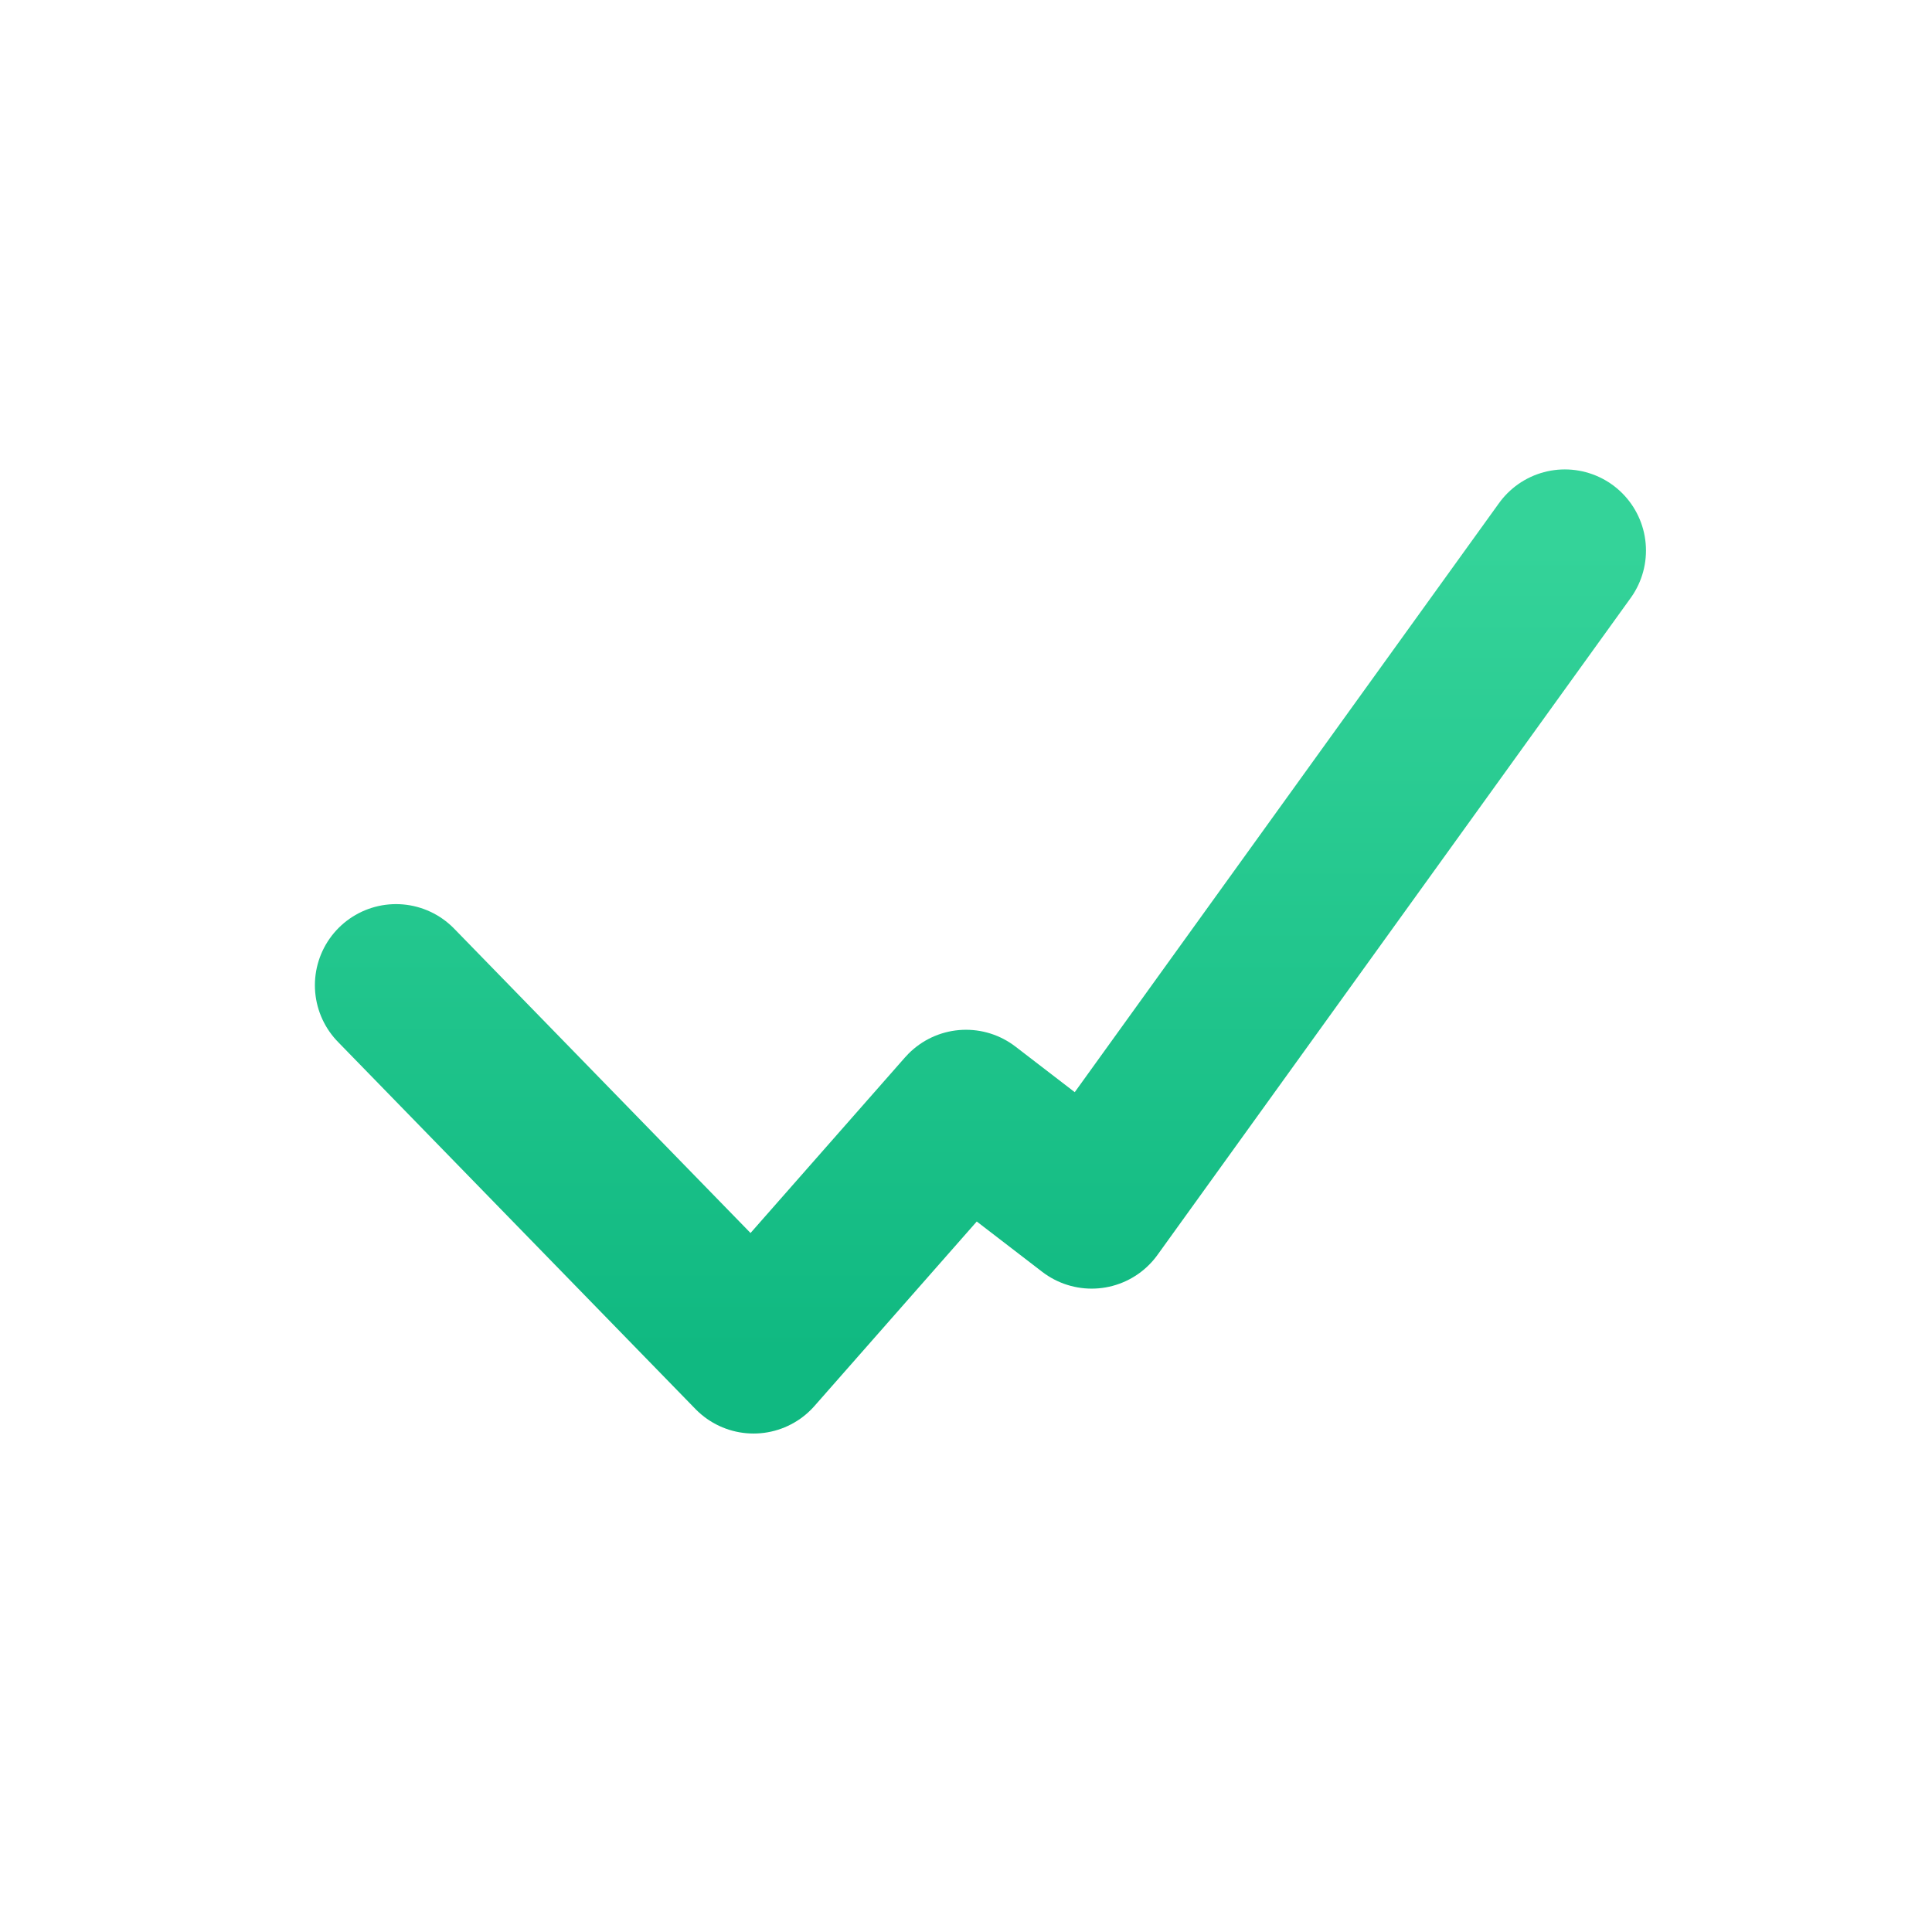
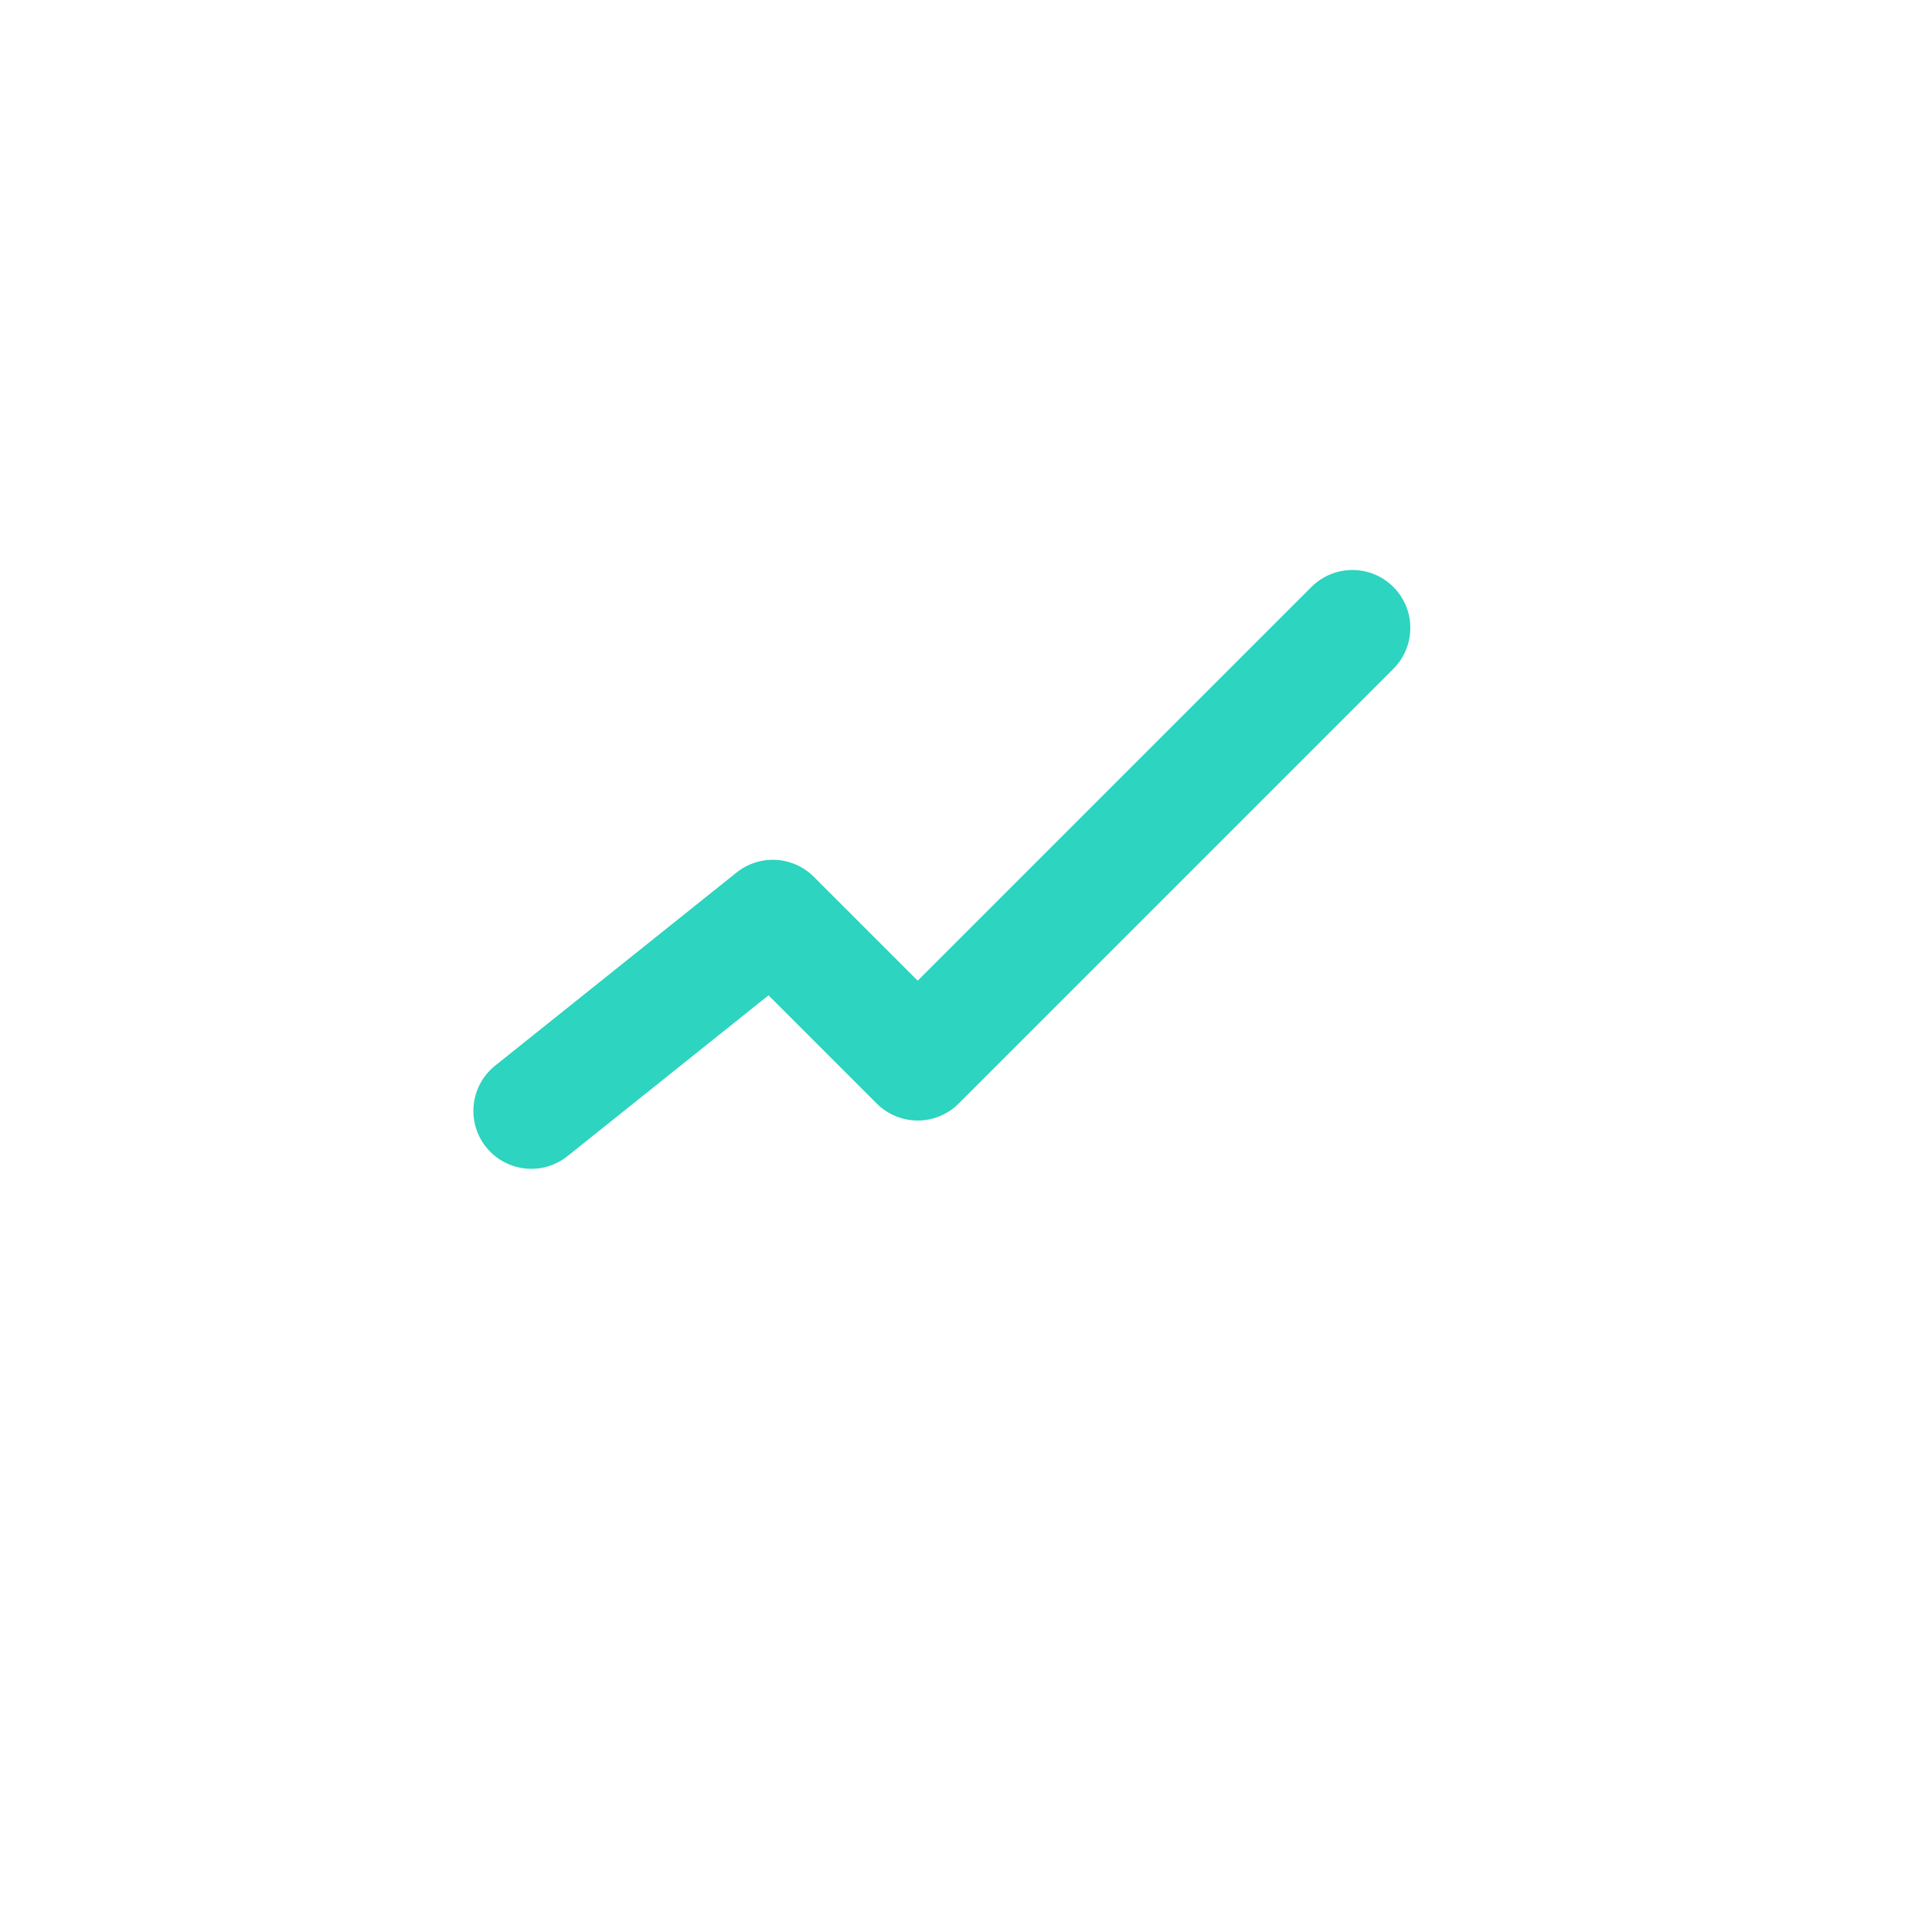
<svg xmlns="http://www.w3.org/2000/svg" width="1024" height="1024" viewBox="0 0 1024 1024">
-   <linearGradient id="l" x1="0" y1="0" x2="0" y2="1">
-     <stop offset="0" stop-color="#34D399" stop-opacity="1" />
-     <stop offset="1" stop-color="#10B981" stop-opacity="1" />
-   </linearGradient>
-   <path d="M209.9,522.2 L399.4,716.8 L512,588.8 L578.6,640 L829.4,291.8" stroke="url(#l)" stroke-width="86" stroke-linecap="round" stroke-linejoin="round" fill="none" />
+   <path d="M281.6,588.8 L409.6,486.4 L486.4,563.2 L716.8,332.8" stroke="#2DD4BF" stroke-width="61.4" stroke-linecap="round" stroke-linejoin="round" fill="none" />
</svg>
